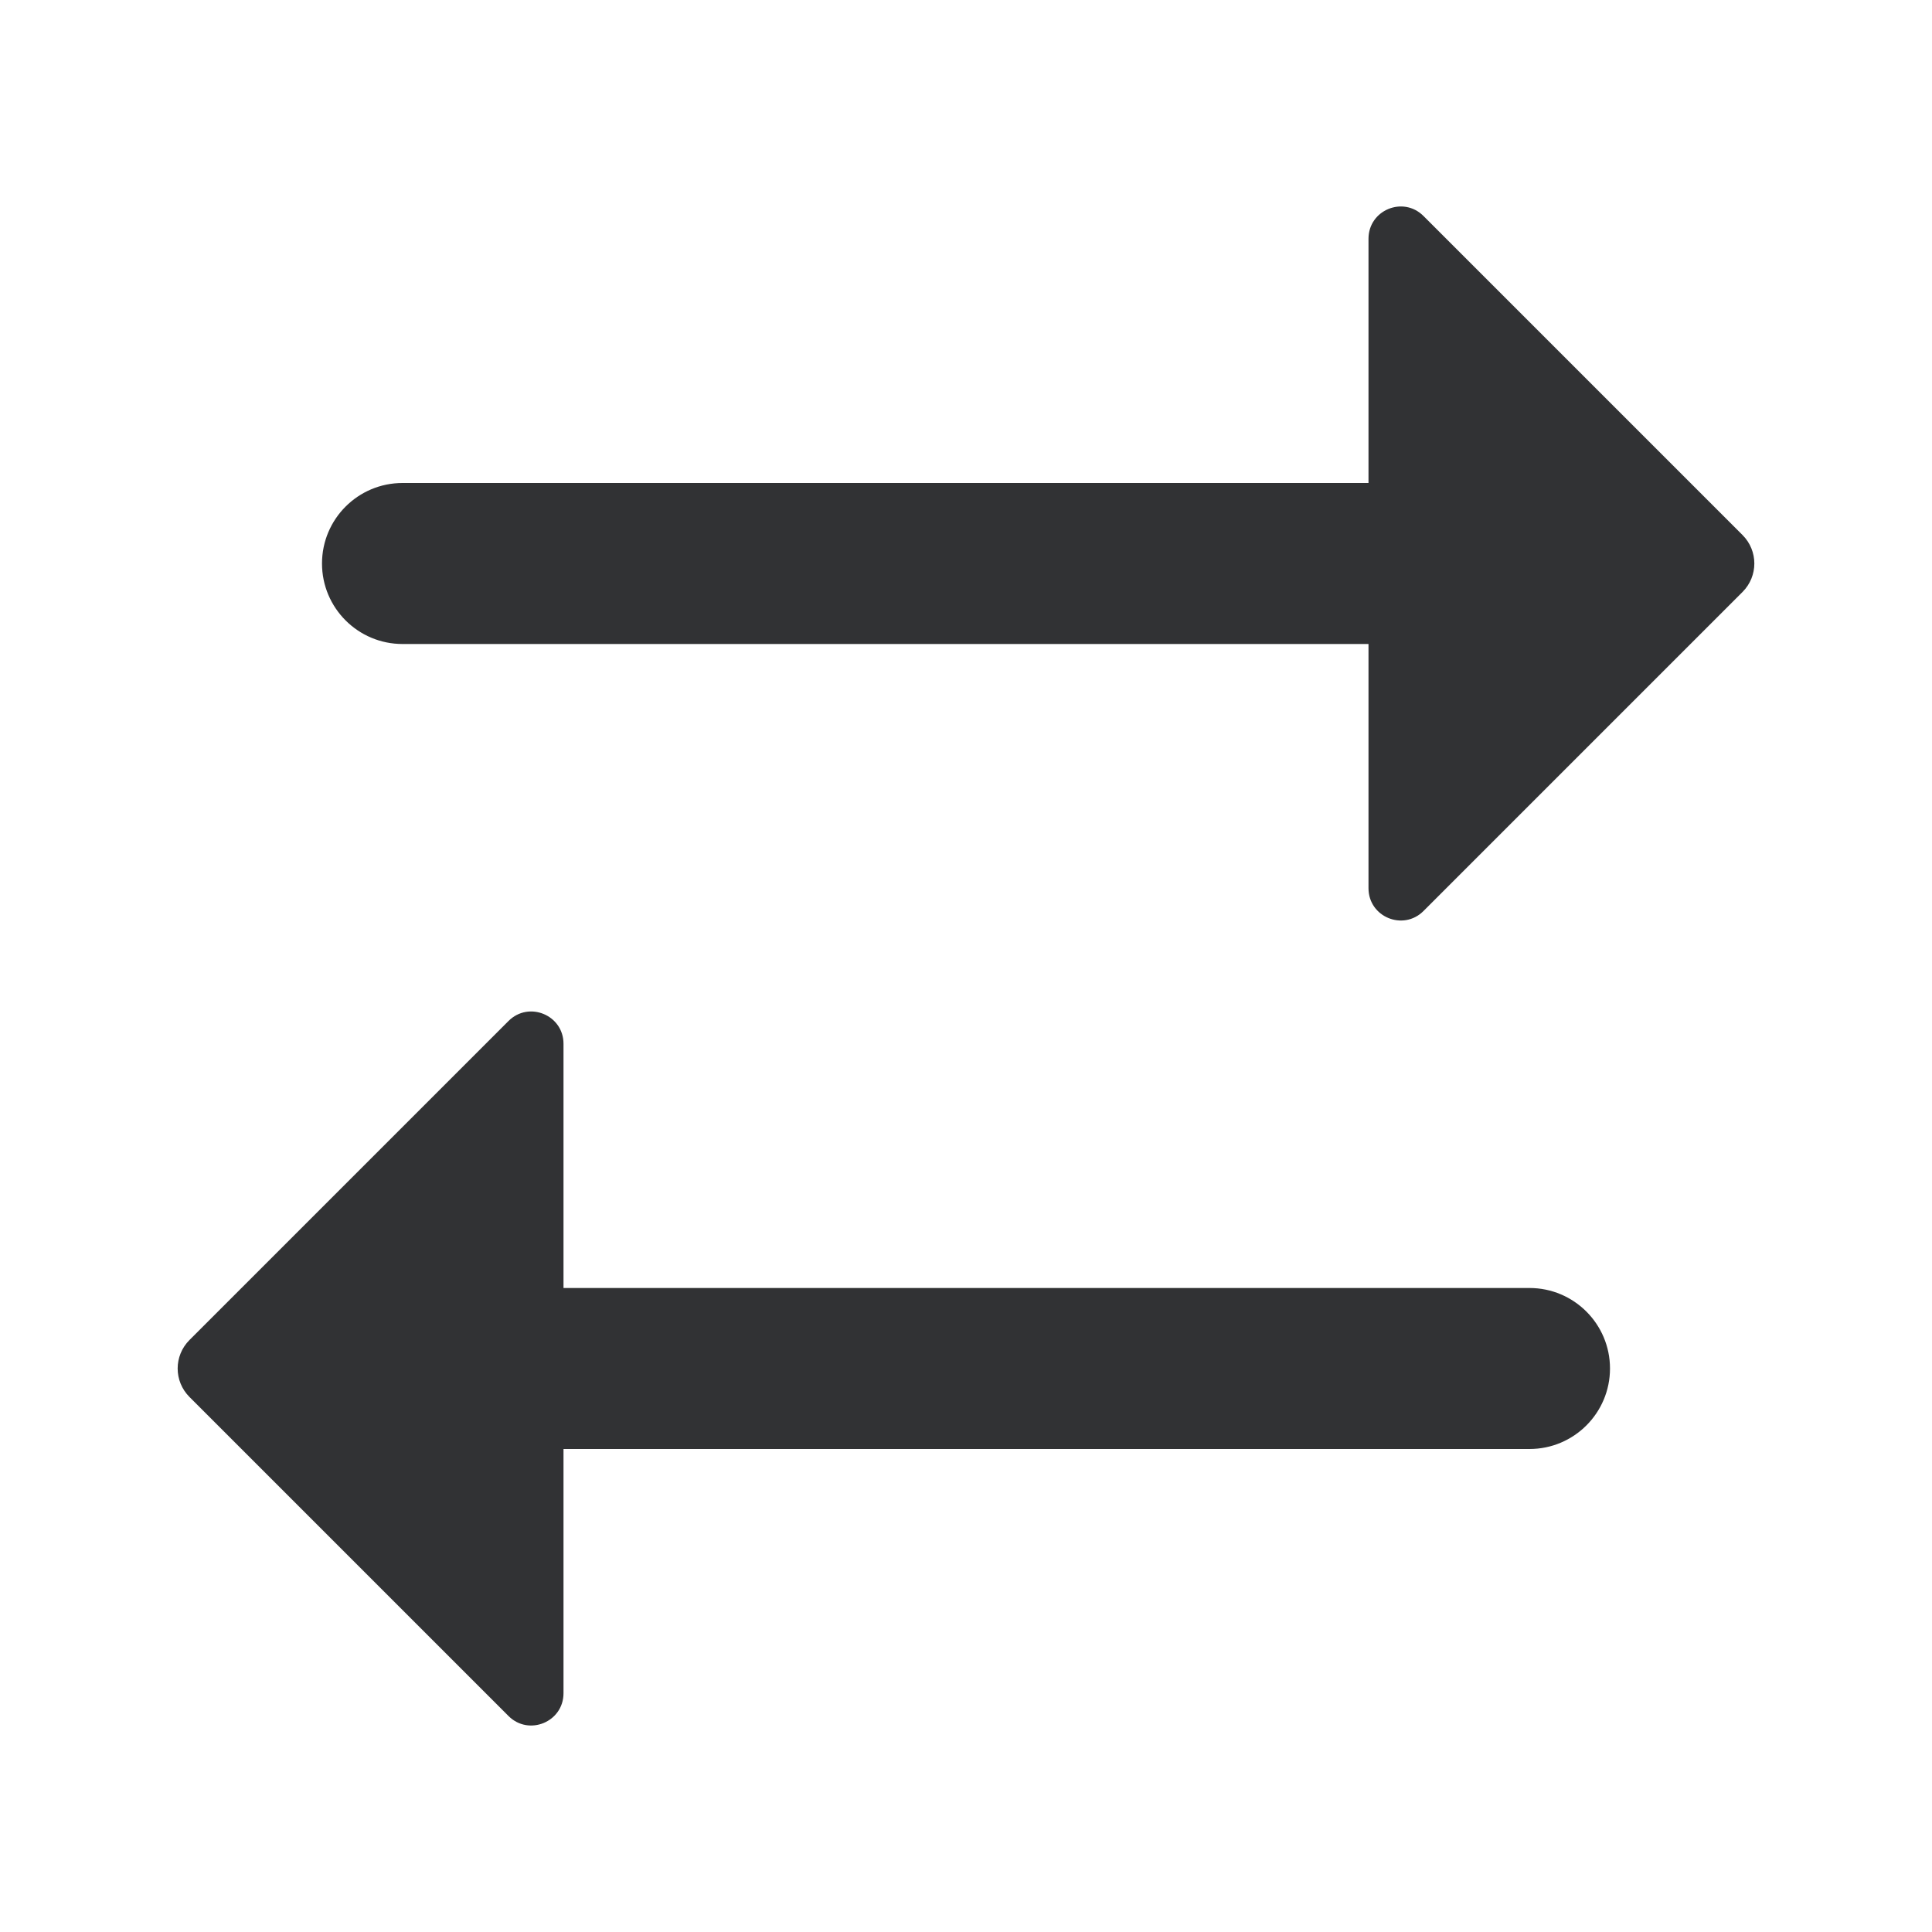
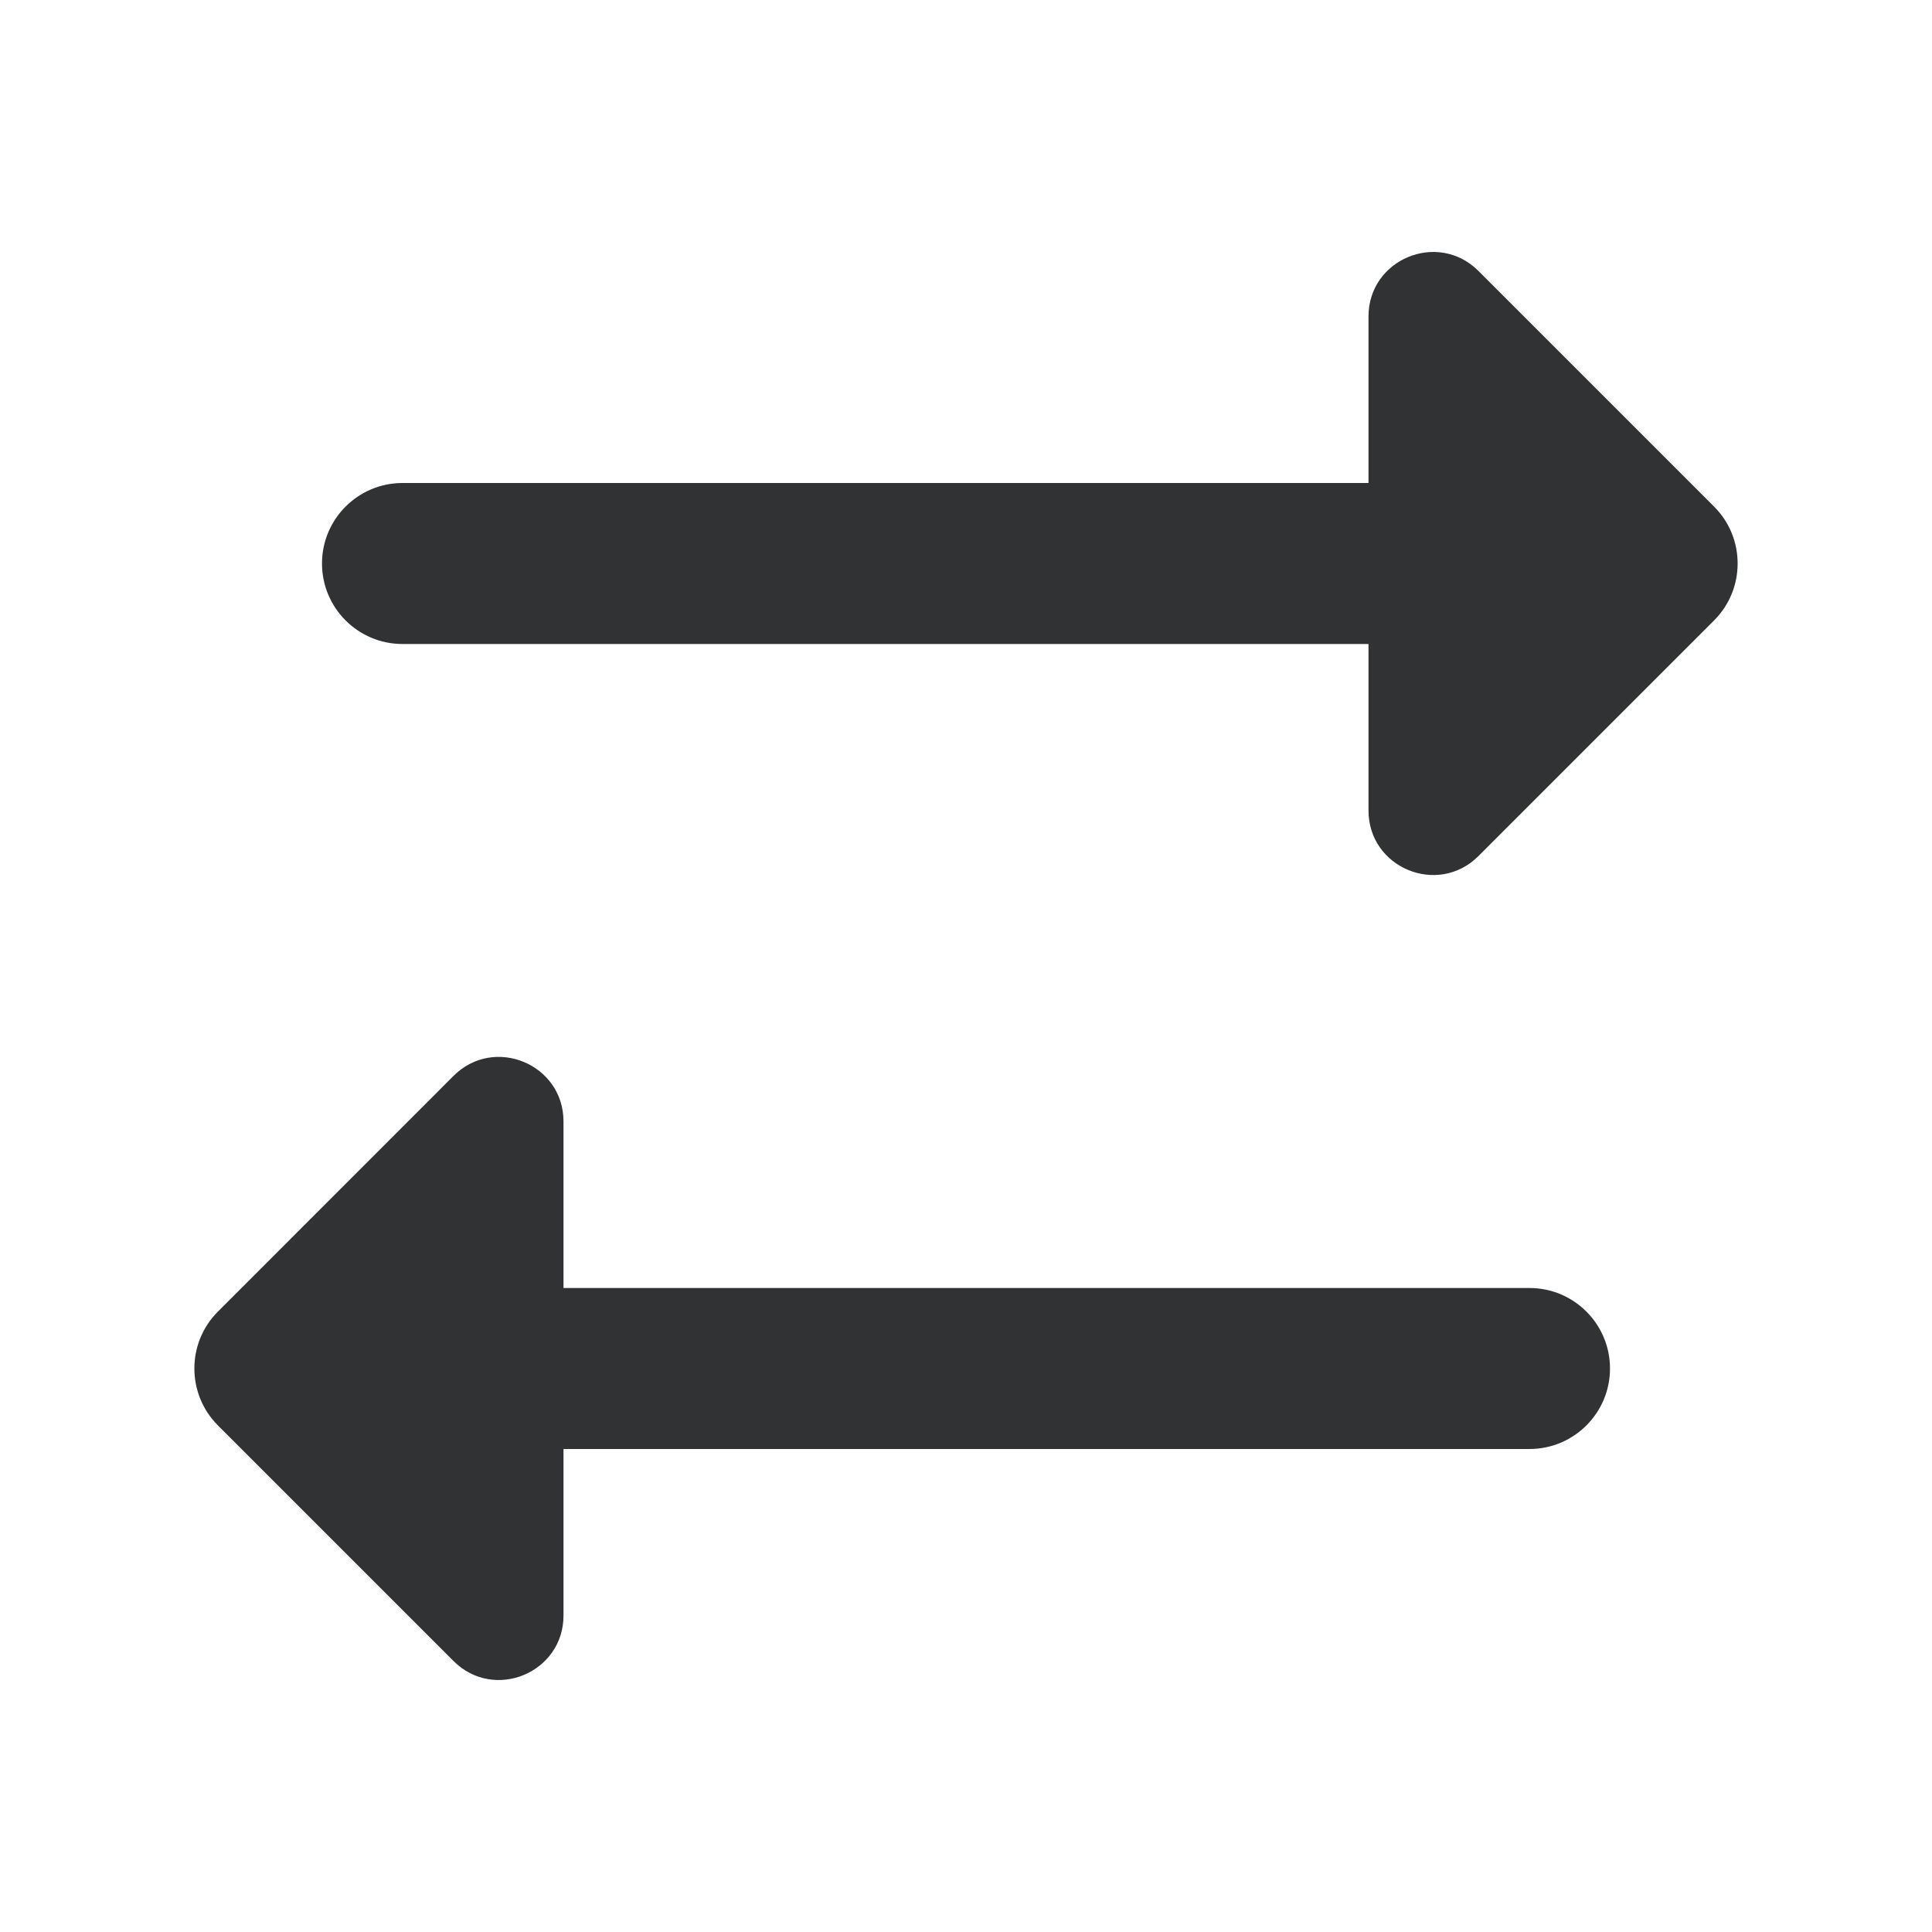
<svg xmlns="http://www.w3.org/2000/svg" width="24" height="24" viewBox="0 0 24 24" fill="none">
-   <path fill-rule="evenodd" clip-rule="evenodd" d="M21.646 7.354L17.683 11.317C17.431 11.569 17 11.391 17 11.034V8H5C4.448 8 4 7.552 4 7C4 6.448 4.448 6 5 6H17V2.966C17 2.609 17.431 2.431 17.683 2.683L21.646 6.646C21.842 6.842 21.842 7.158 21.646 7.354ZM7 18V21.034C7 21.391 6.569 21.569 6.317 21.317L2.354 17.354C2.158 17.158 2.158 16.842 2.354 16.646L6.317 12.683C6.569 12.431 7 12.609 7 12.966V16H19C19.552 16 20 16.448 20 17C20 17.552 19.552 18 19 18H7Z" fill="#313234" />
+   <path fill-rule="evenodd" clip-rule="evenodd" d="M17 10.069V8H5C4.448 8 4 7.552 4 7C4 6.448 4.448 6 5 6H17V3.931C17 3.219 17.862 2.862 18.366 3.366L21.293 6.293C21.683 6.683 21.683 7.317 21.293 7.707L18.366 10.634C17.862 11.138 17 10.781 17 10.069ZM7 18V20.068C7 20.781 6.138 21.138 5.634 20.634L2.707 17.707C2.317 17.316 2.317 16.683 2.707 16.293L5.634 13.365C6.138 12.861 7 13.218 7 13.931V16H19C19.552 16 20 16.448 20 17C20 17.552 19.552 18 19 18H7Z" fill="#313234" />
</svg>
